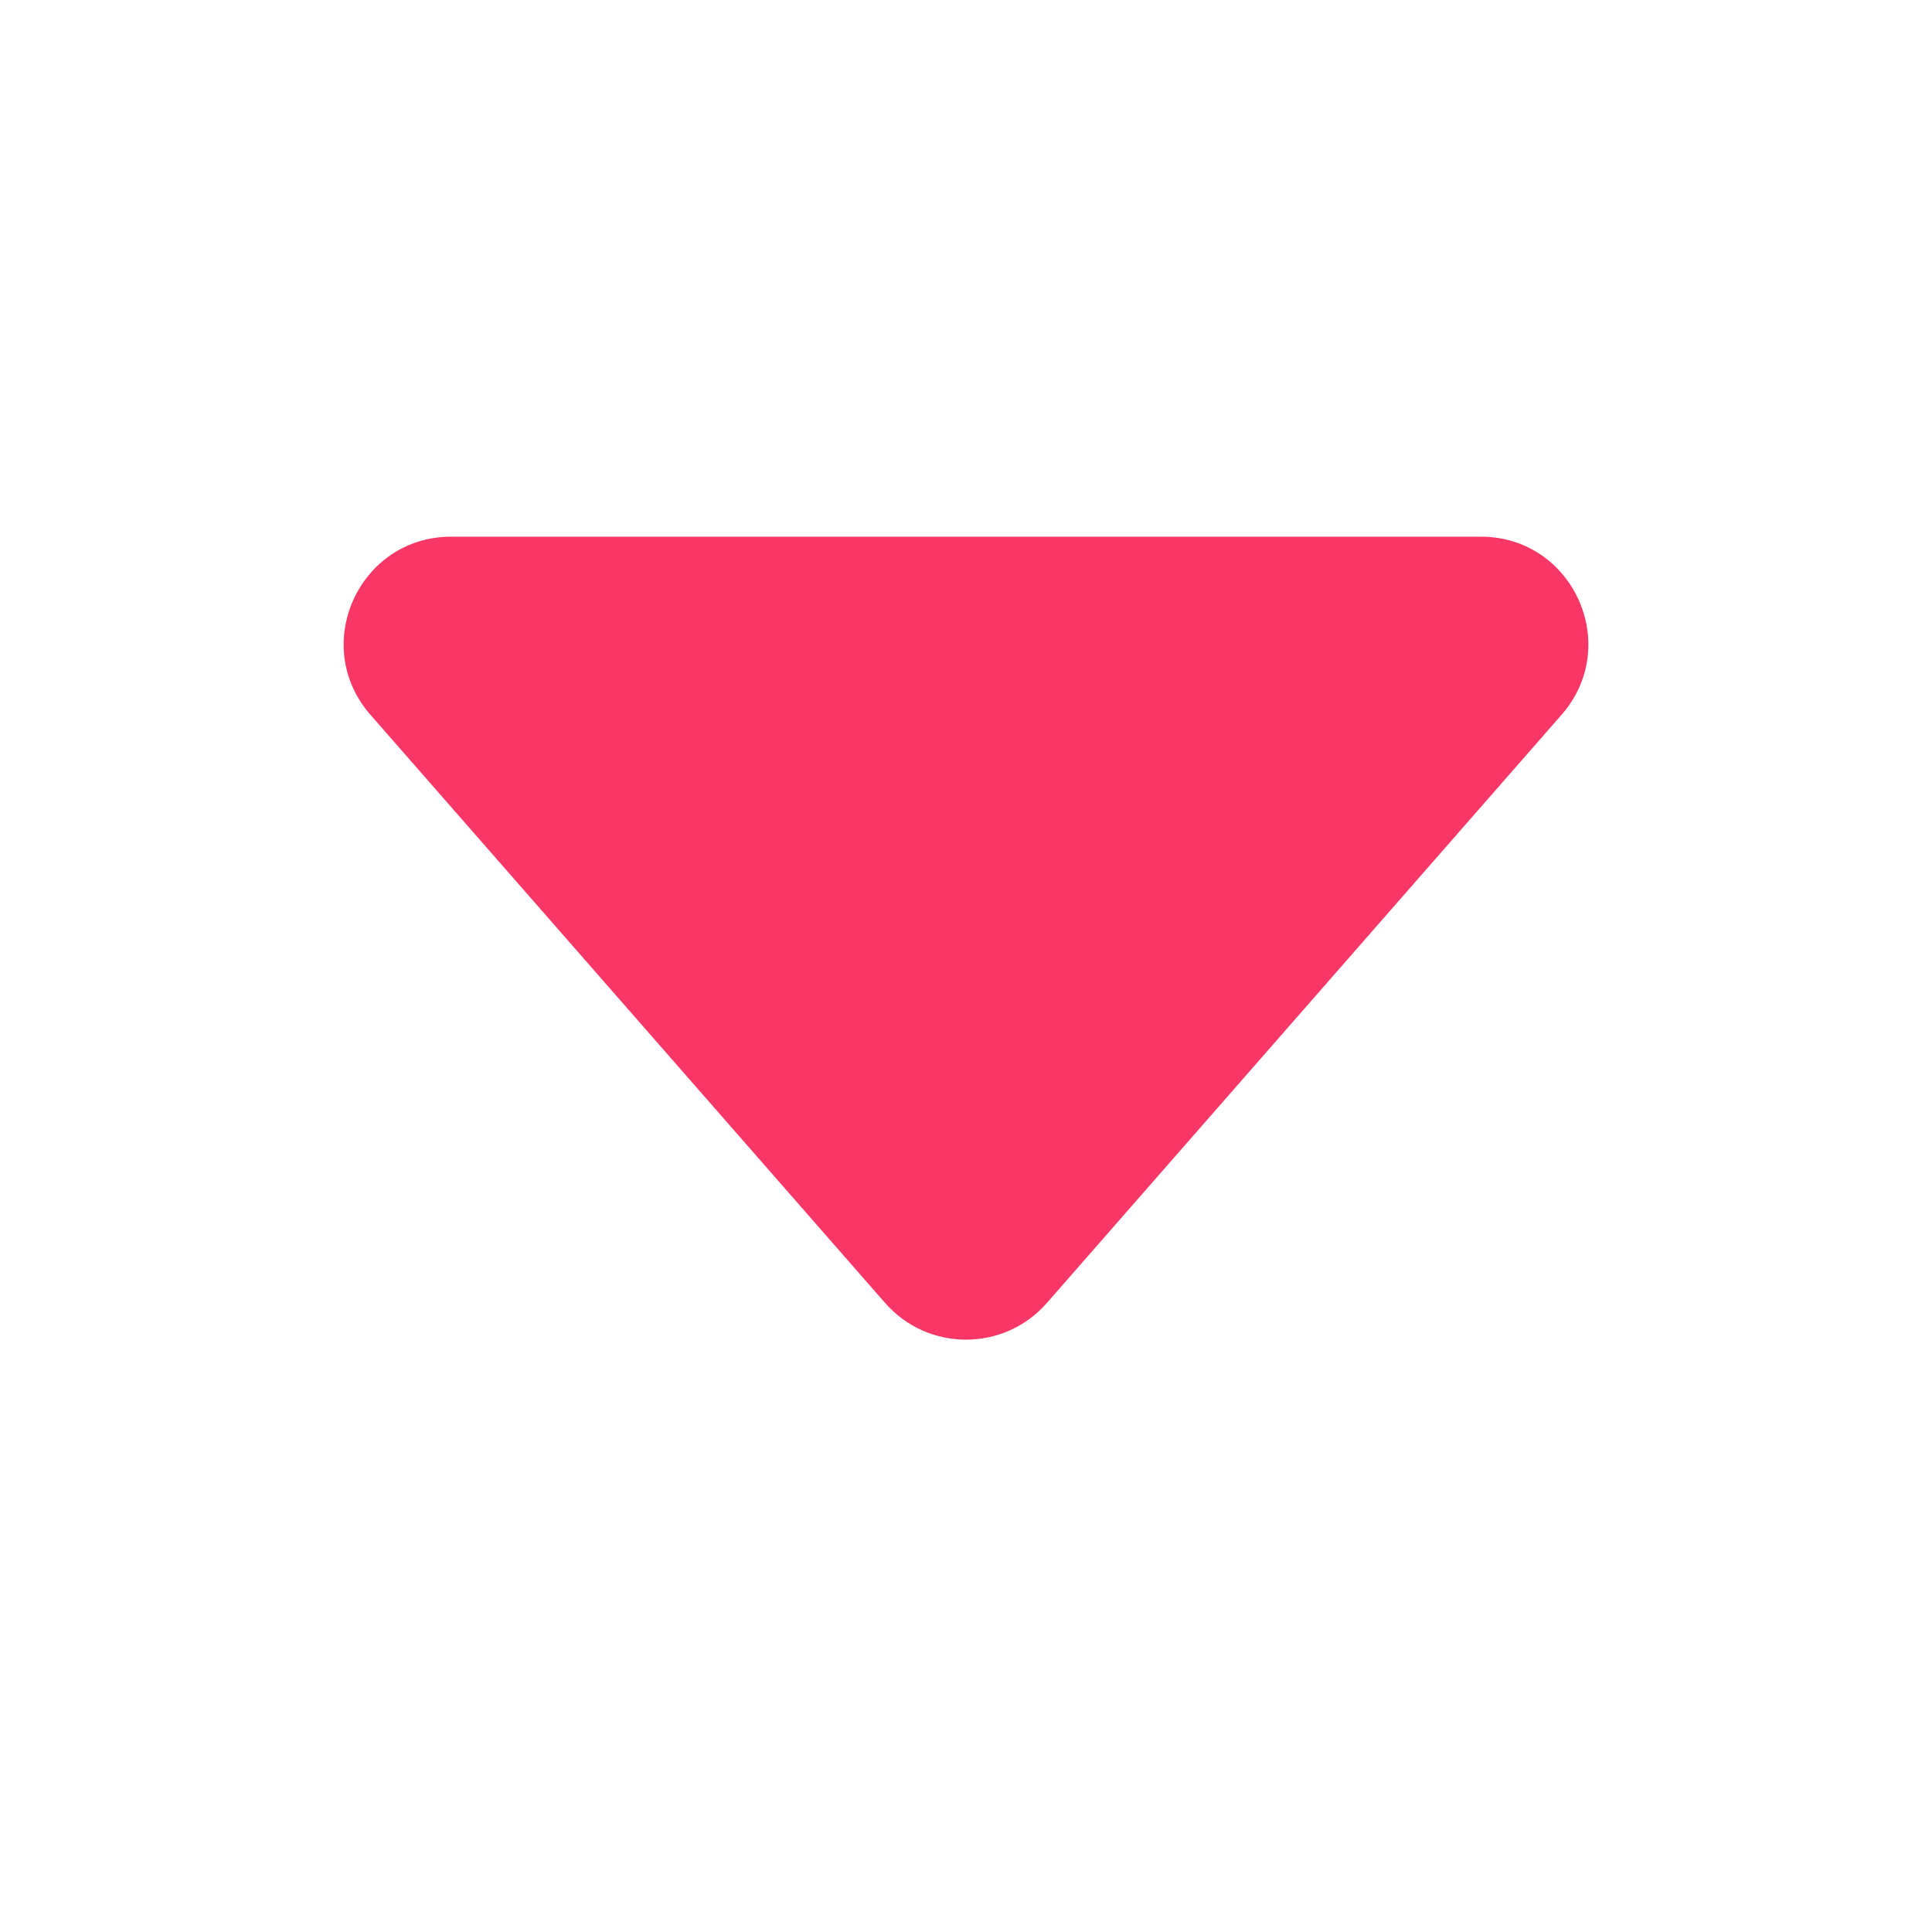
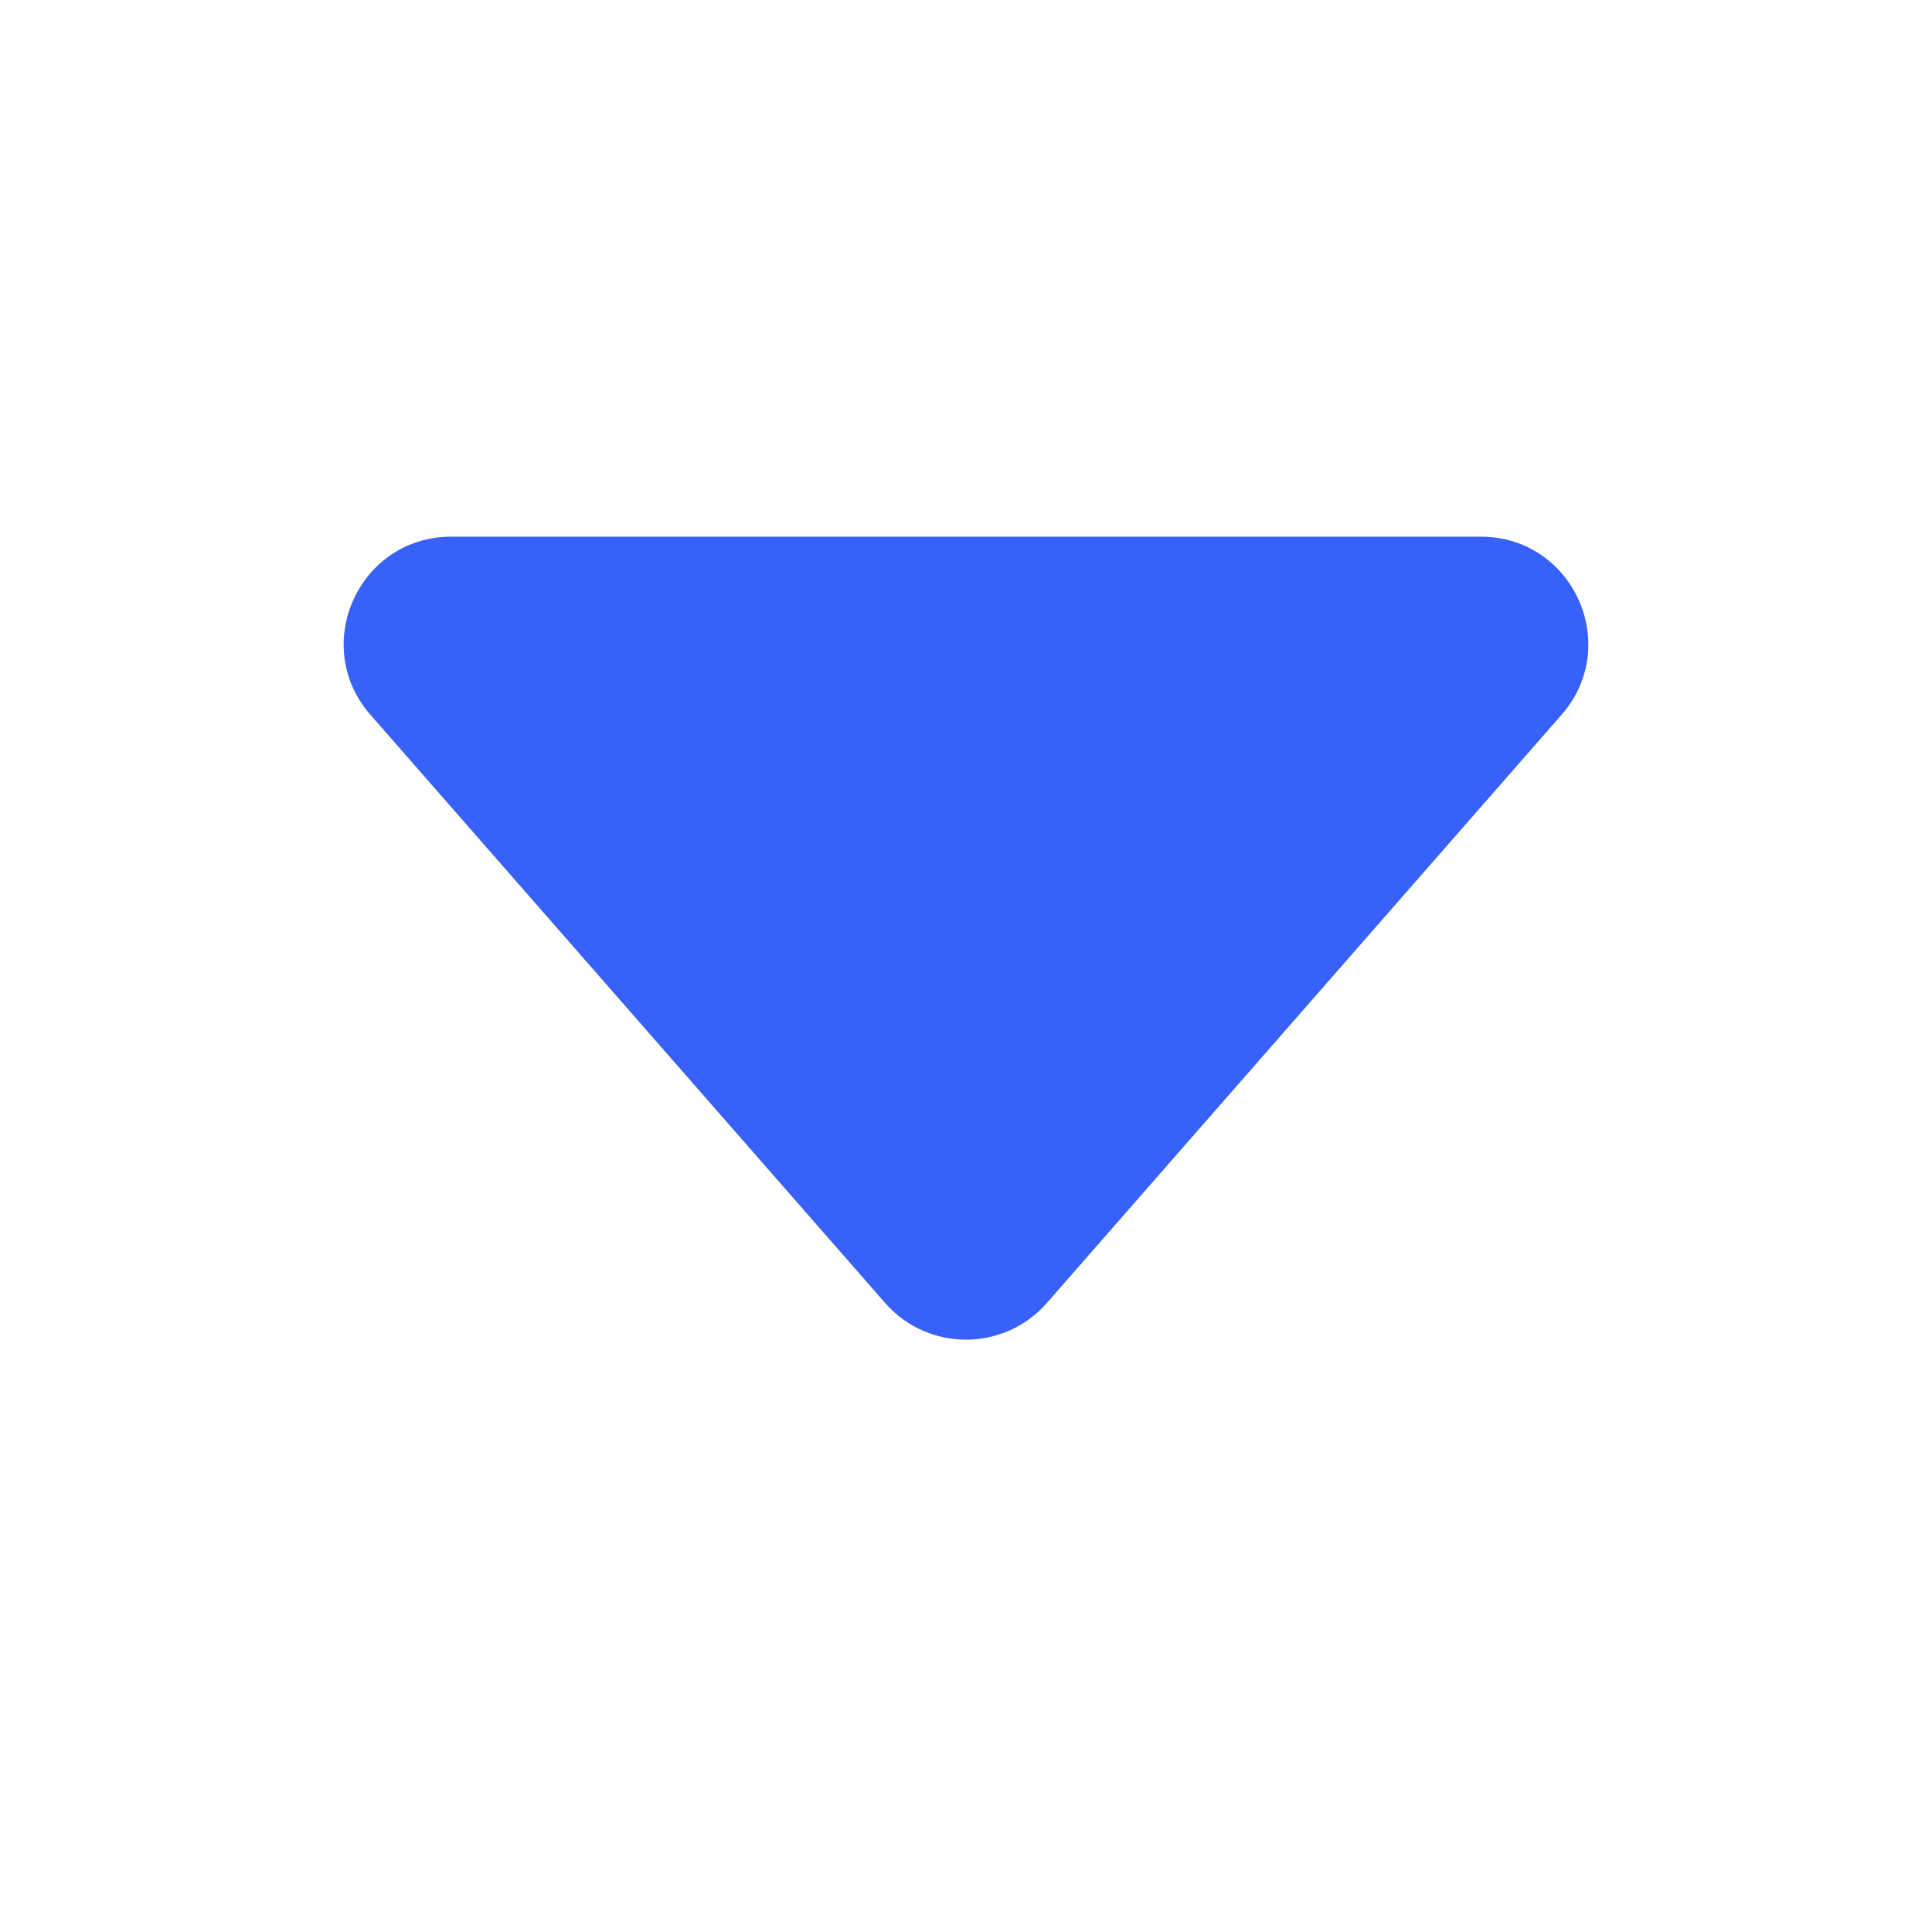
<svg xmlns="http://www.w3.org/2000/svg" width="18" height="18" viewBox="0 0 18 18" fill="none">
-   <path d="M3.451 6.659C2.885 6.012 3.345 5 4.204 5H13.796C14.655 5 15.115 6.012 14.549 6.659L9.753 12.14C9.354 12.595 8.646 12.595 8.247 12.14L3.451 6.659Z" fill="#F83766" />
+   <path d="M3.451 6.659C2.885 6.012 3.345 5 4.204 5H13.796C14.655 5 15.115 6.012 14.549 6.659L9.753 12.14C9.354 12.595 8.646 12.595 8.247 12.14L3.451 6.659Z" fill="#3761F8" />
</svg>
